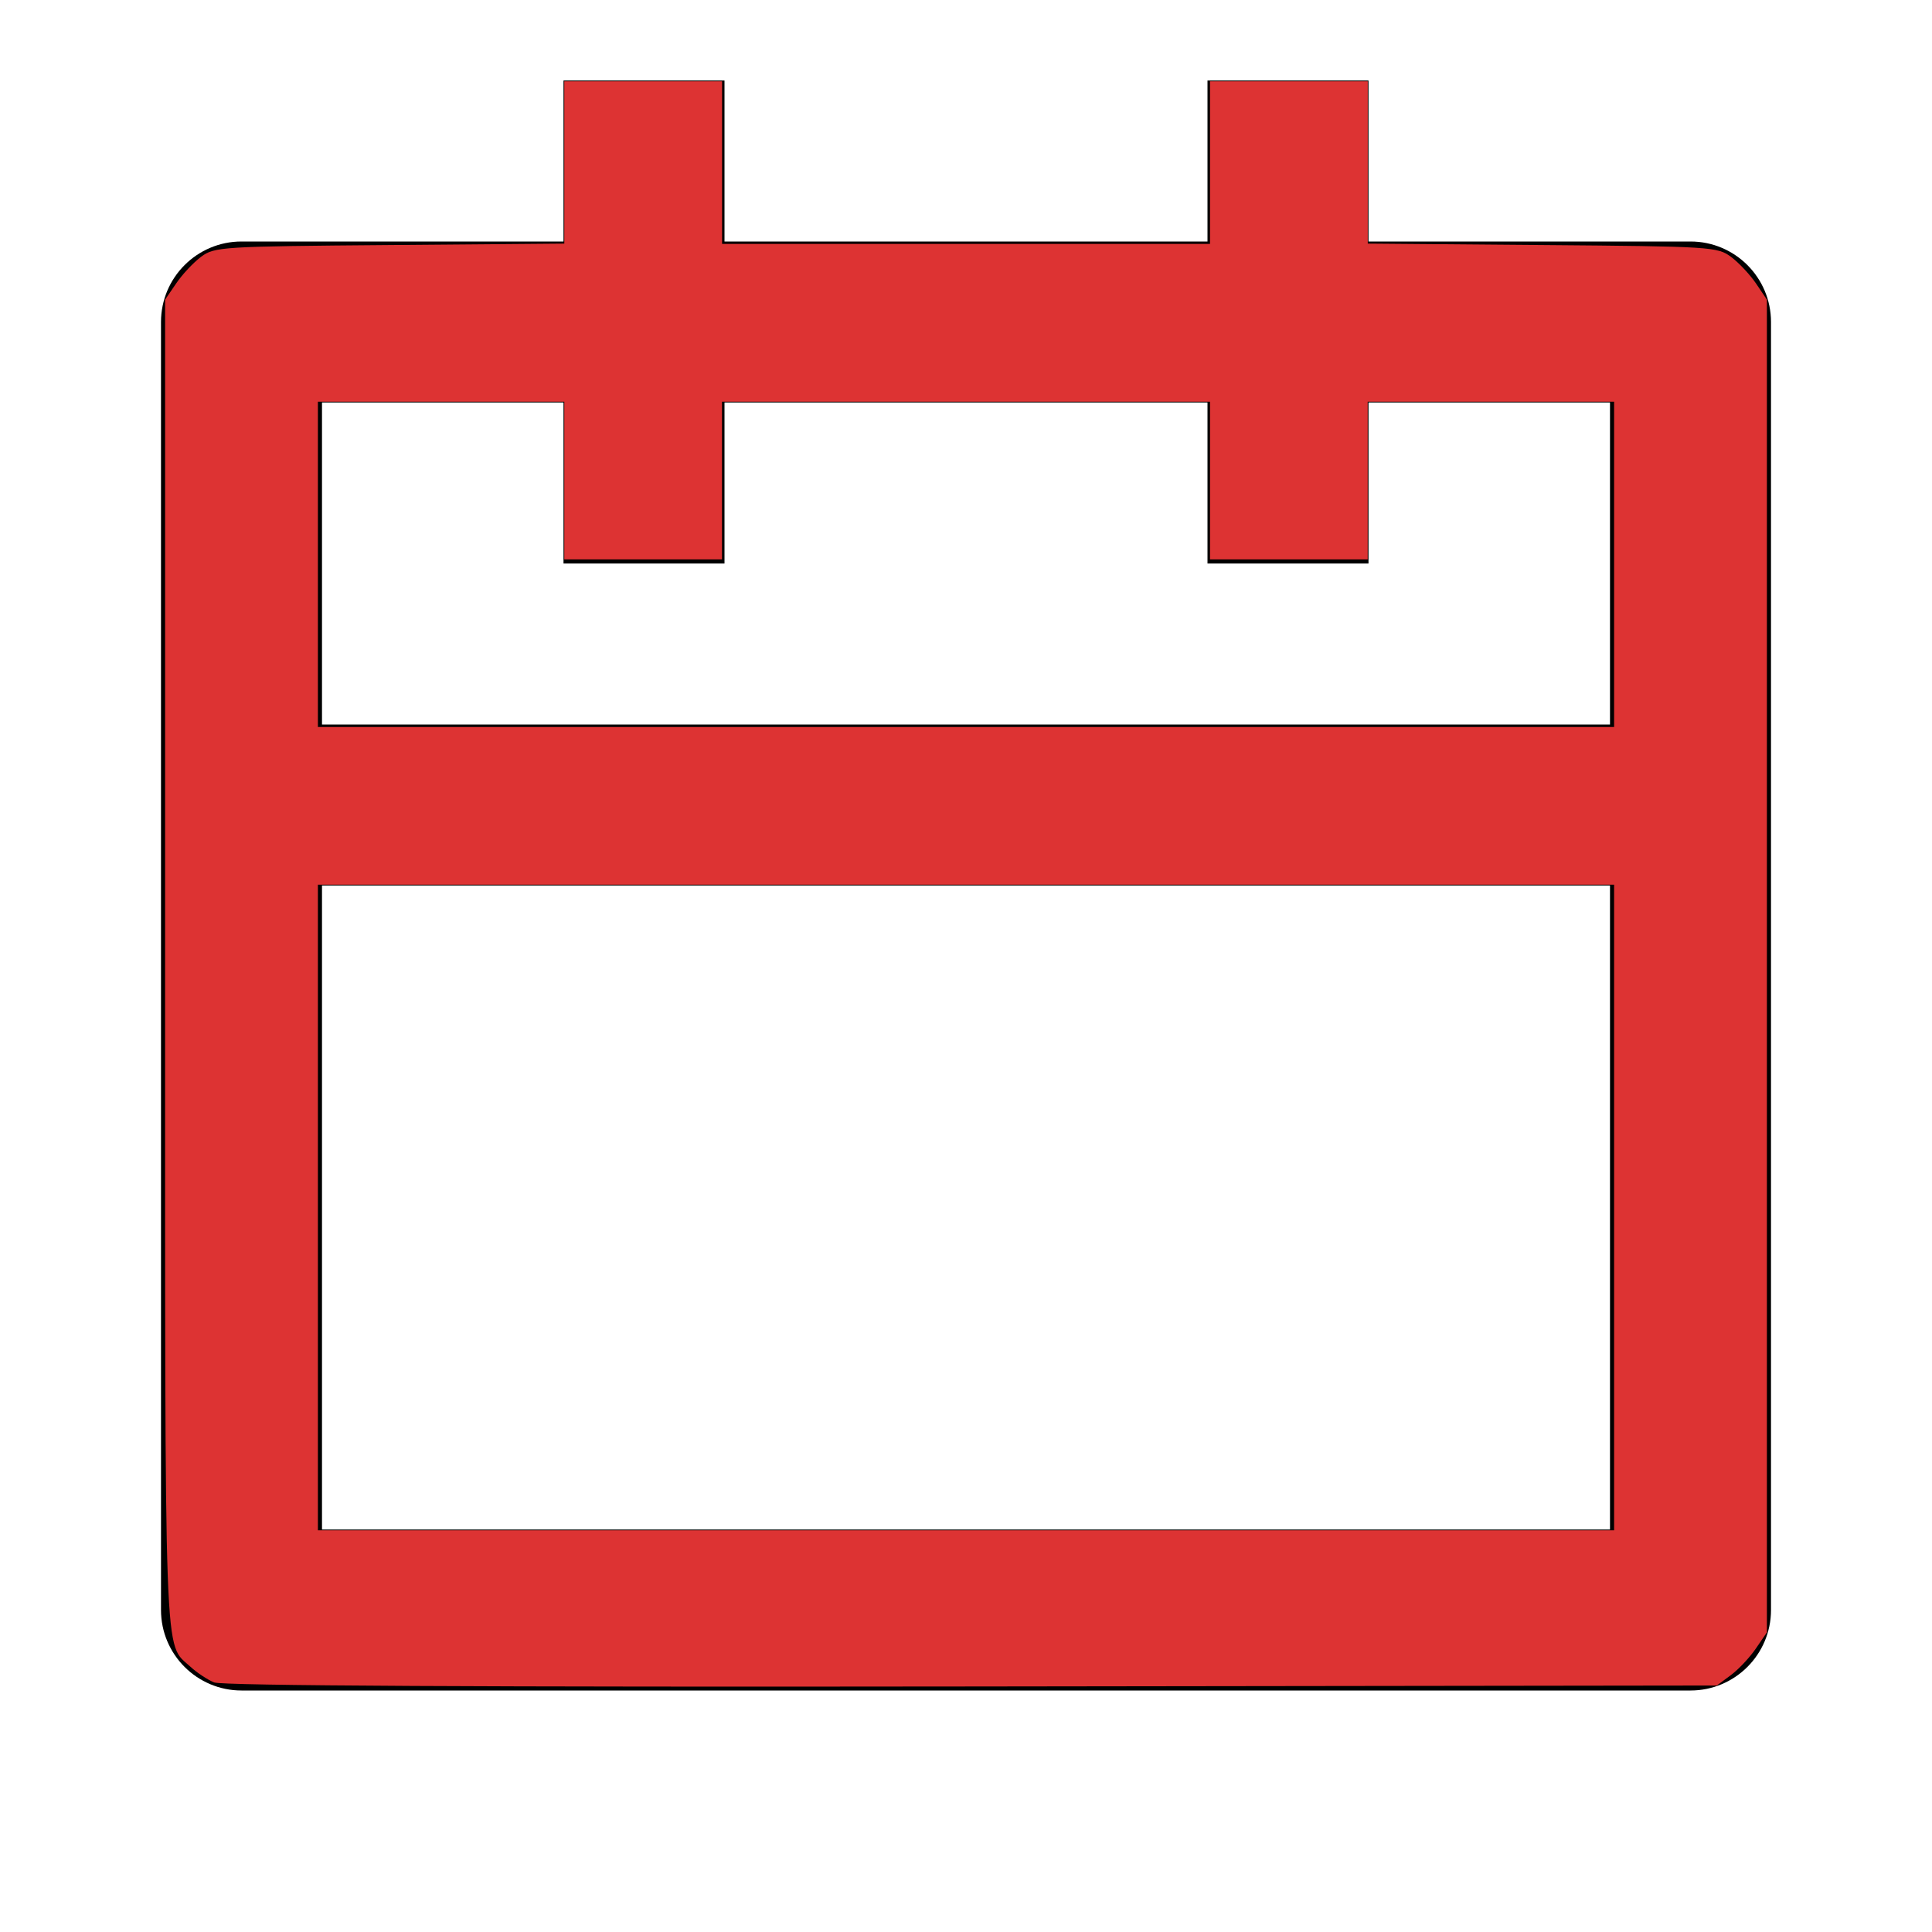
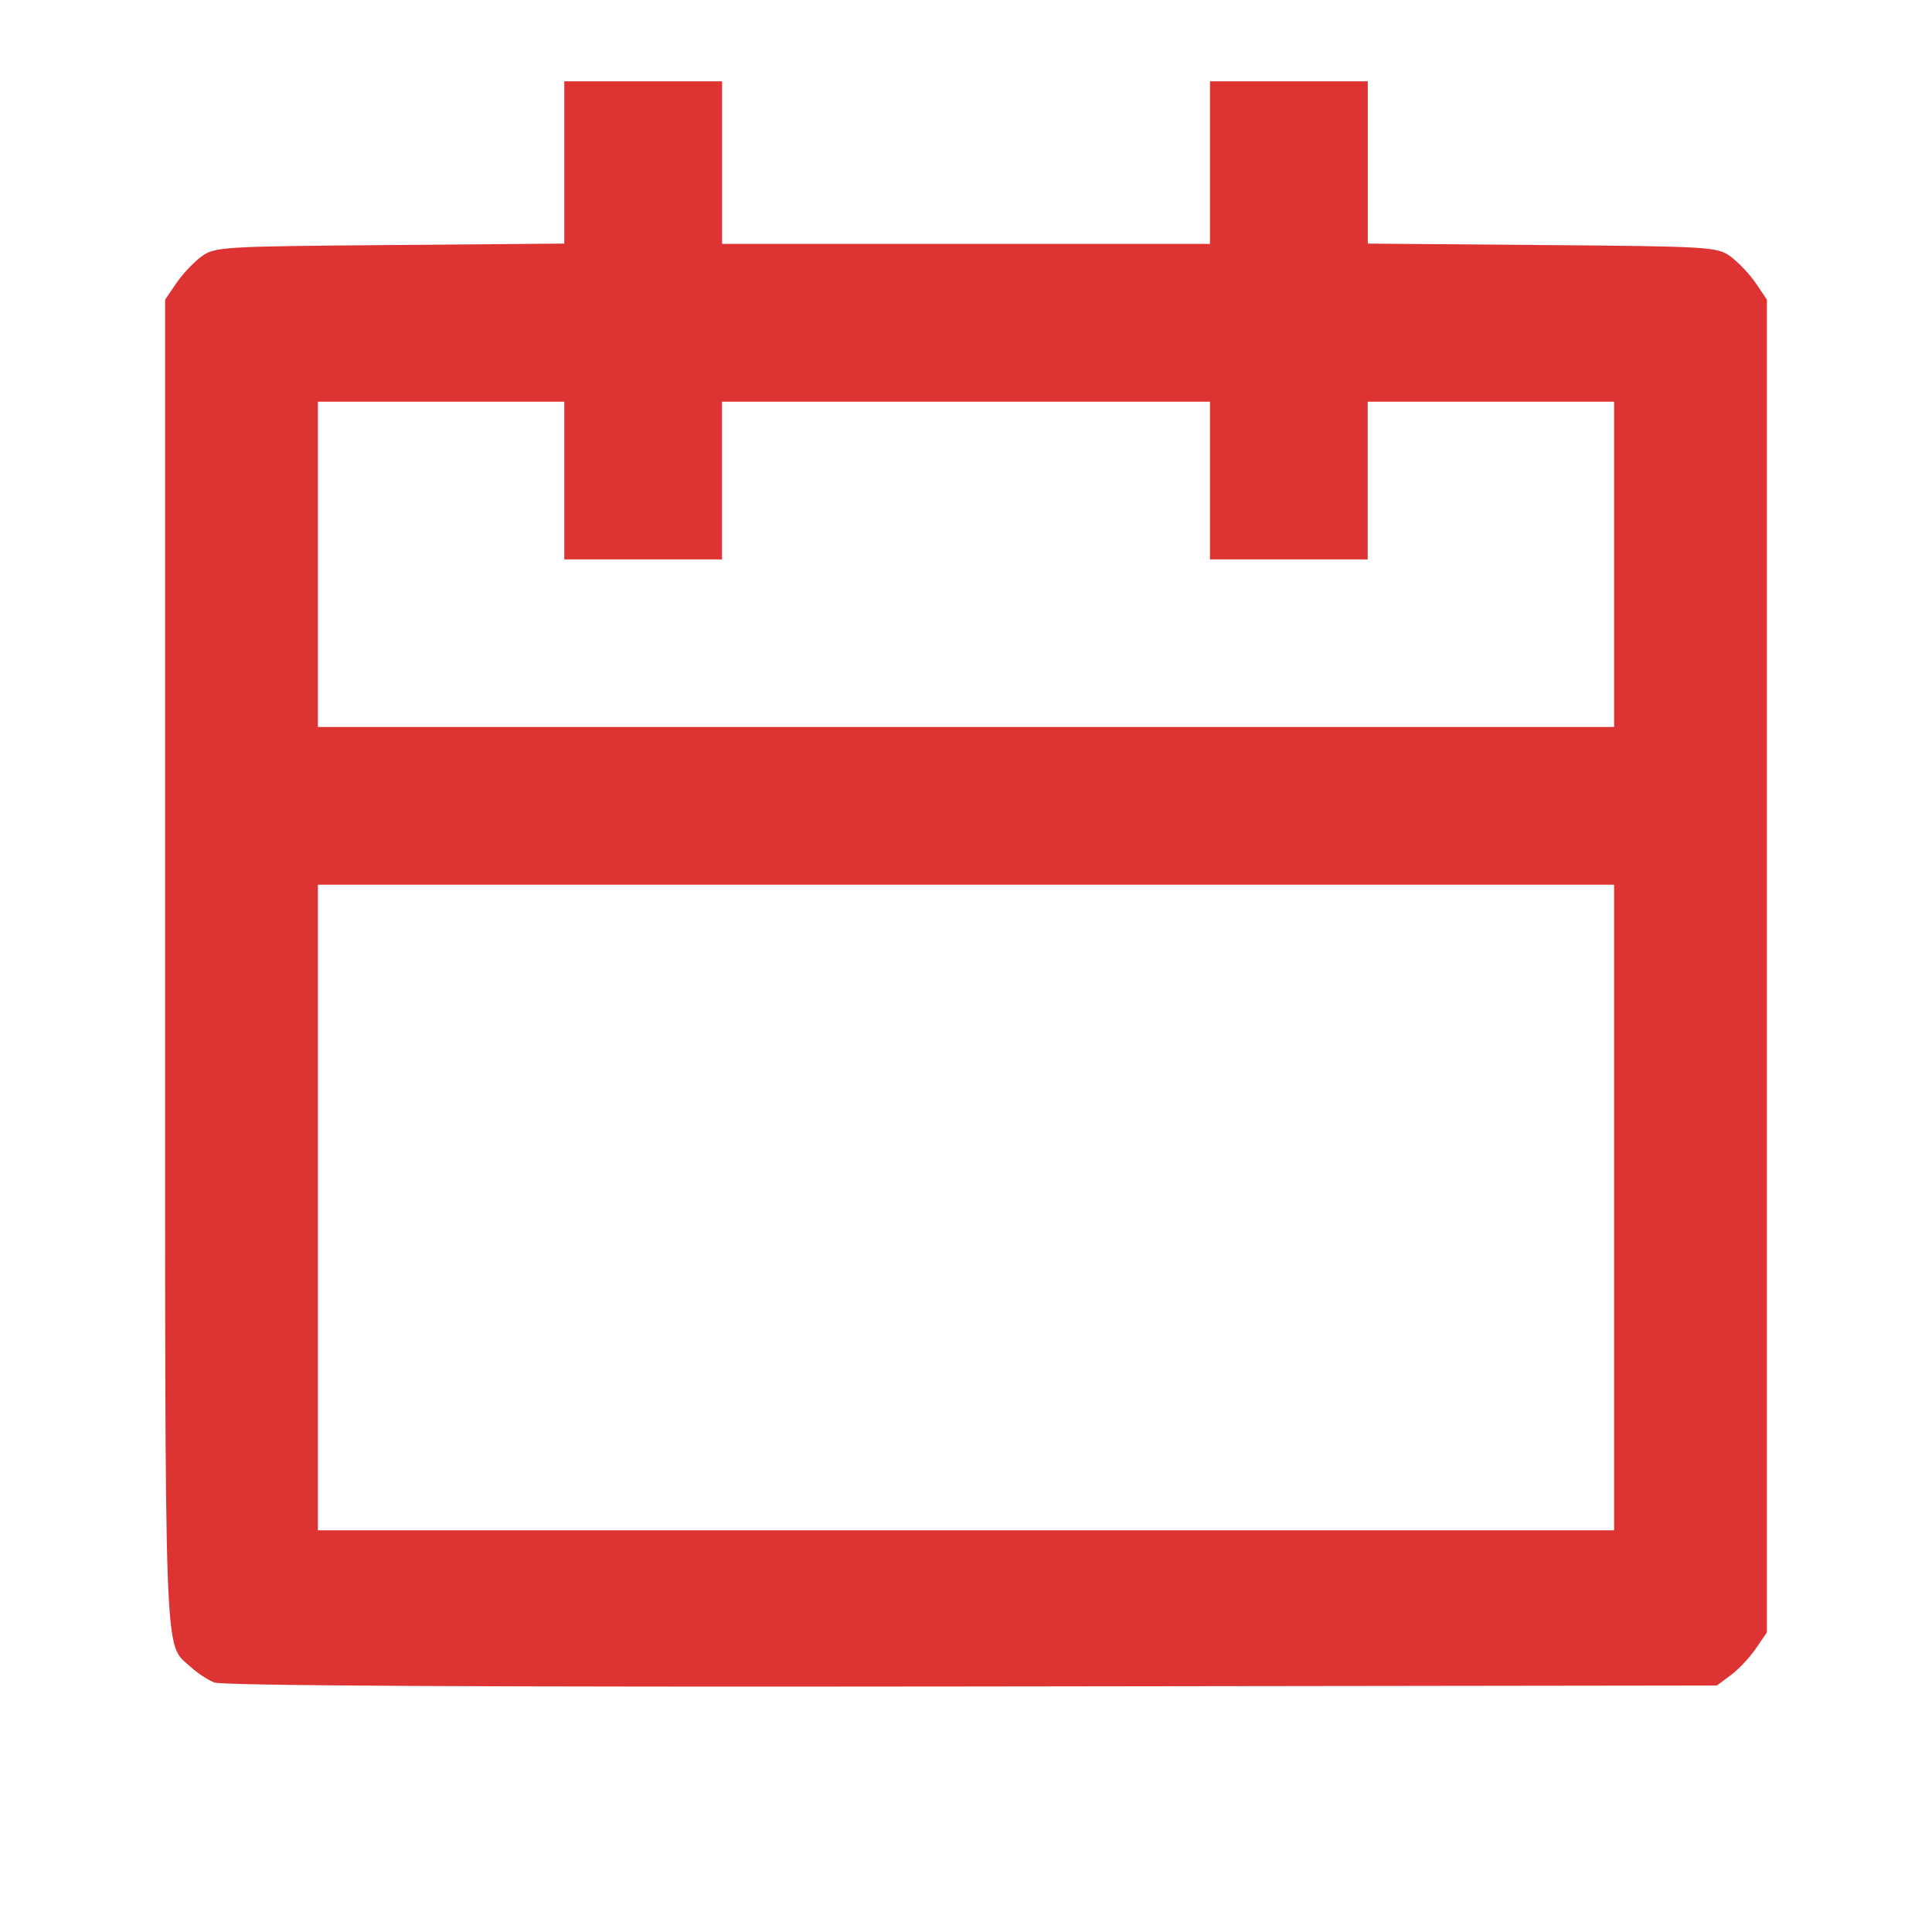
<svg xmlns="http://www.w3.org/2000/svg" viewBox="0 0 24 24" fill="currentColor" version="1.1" id="svg1">
  <defs id="defs1" />
-   <path d="M9 1V3H15V1H17V3H21C21.552 3 22 3.448 22 4V20C22 20.552 21.552 21 21 21H3C2.448 21 2 20.552 2 20V4C2 3.448 2.448 3 3 3H7V1H9ZM20 11H4V19H20V11ZM7 5H4V9H20V5H17V7H15V5H9V7H7V5Z" id="path1" />
  <path style="fill:#dd3333;stroke-width:0.231;fill-opacity:1" d="M 2.663,20.901 C 2.579,20.867 2.446,20.779 2.367,20.706 2.033,20.394 2.051,20.895 2.051,11.981 V 3.722 L 2.189,3.52 C 2.265,3.408 2.404,3.26 2.499,3.189 2.666,3.066 2.75,3.061 4.841,3.044 L 7.01,3.026 V 2.018 1.01 h 0.98 0.98 v 1.01 1.01 H 12 15.031 V 2.02 1.01 h 0.98 0.98 v 1.008 1.008 l 2.169,0.018 c 2.091,0.017 2.175,0.022 2.342,0.146 0.095,0.07 0.235,0.219 0.311,0.33 L 21.949,3.722 V 12 20.278 l -0.138,0.202 c -0.076,0.111 -0.216,0.26 -0.311,0.33 l -0.173,0.128 -9.256,0.012 c -6.066,0.008 -9.308,-0.009 -9.409,-0.05 z M 20.051,15 V 10.99 H 12 3.949 V 15 19.01 H 12 20.051 Z m 0,-7.99 V 4.99 H 18.52 16.99 V 5.969 6.949 H 16.01 15.031 V 5.969 4.99 H 12 8.969 V 5.969 6.949 H 7.99 7.01 V 5.969 4.99 H 5.48 3.949 V 7.01 9.031 H 12 20.051 Z" id="path2" />
</svg>
